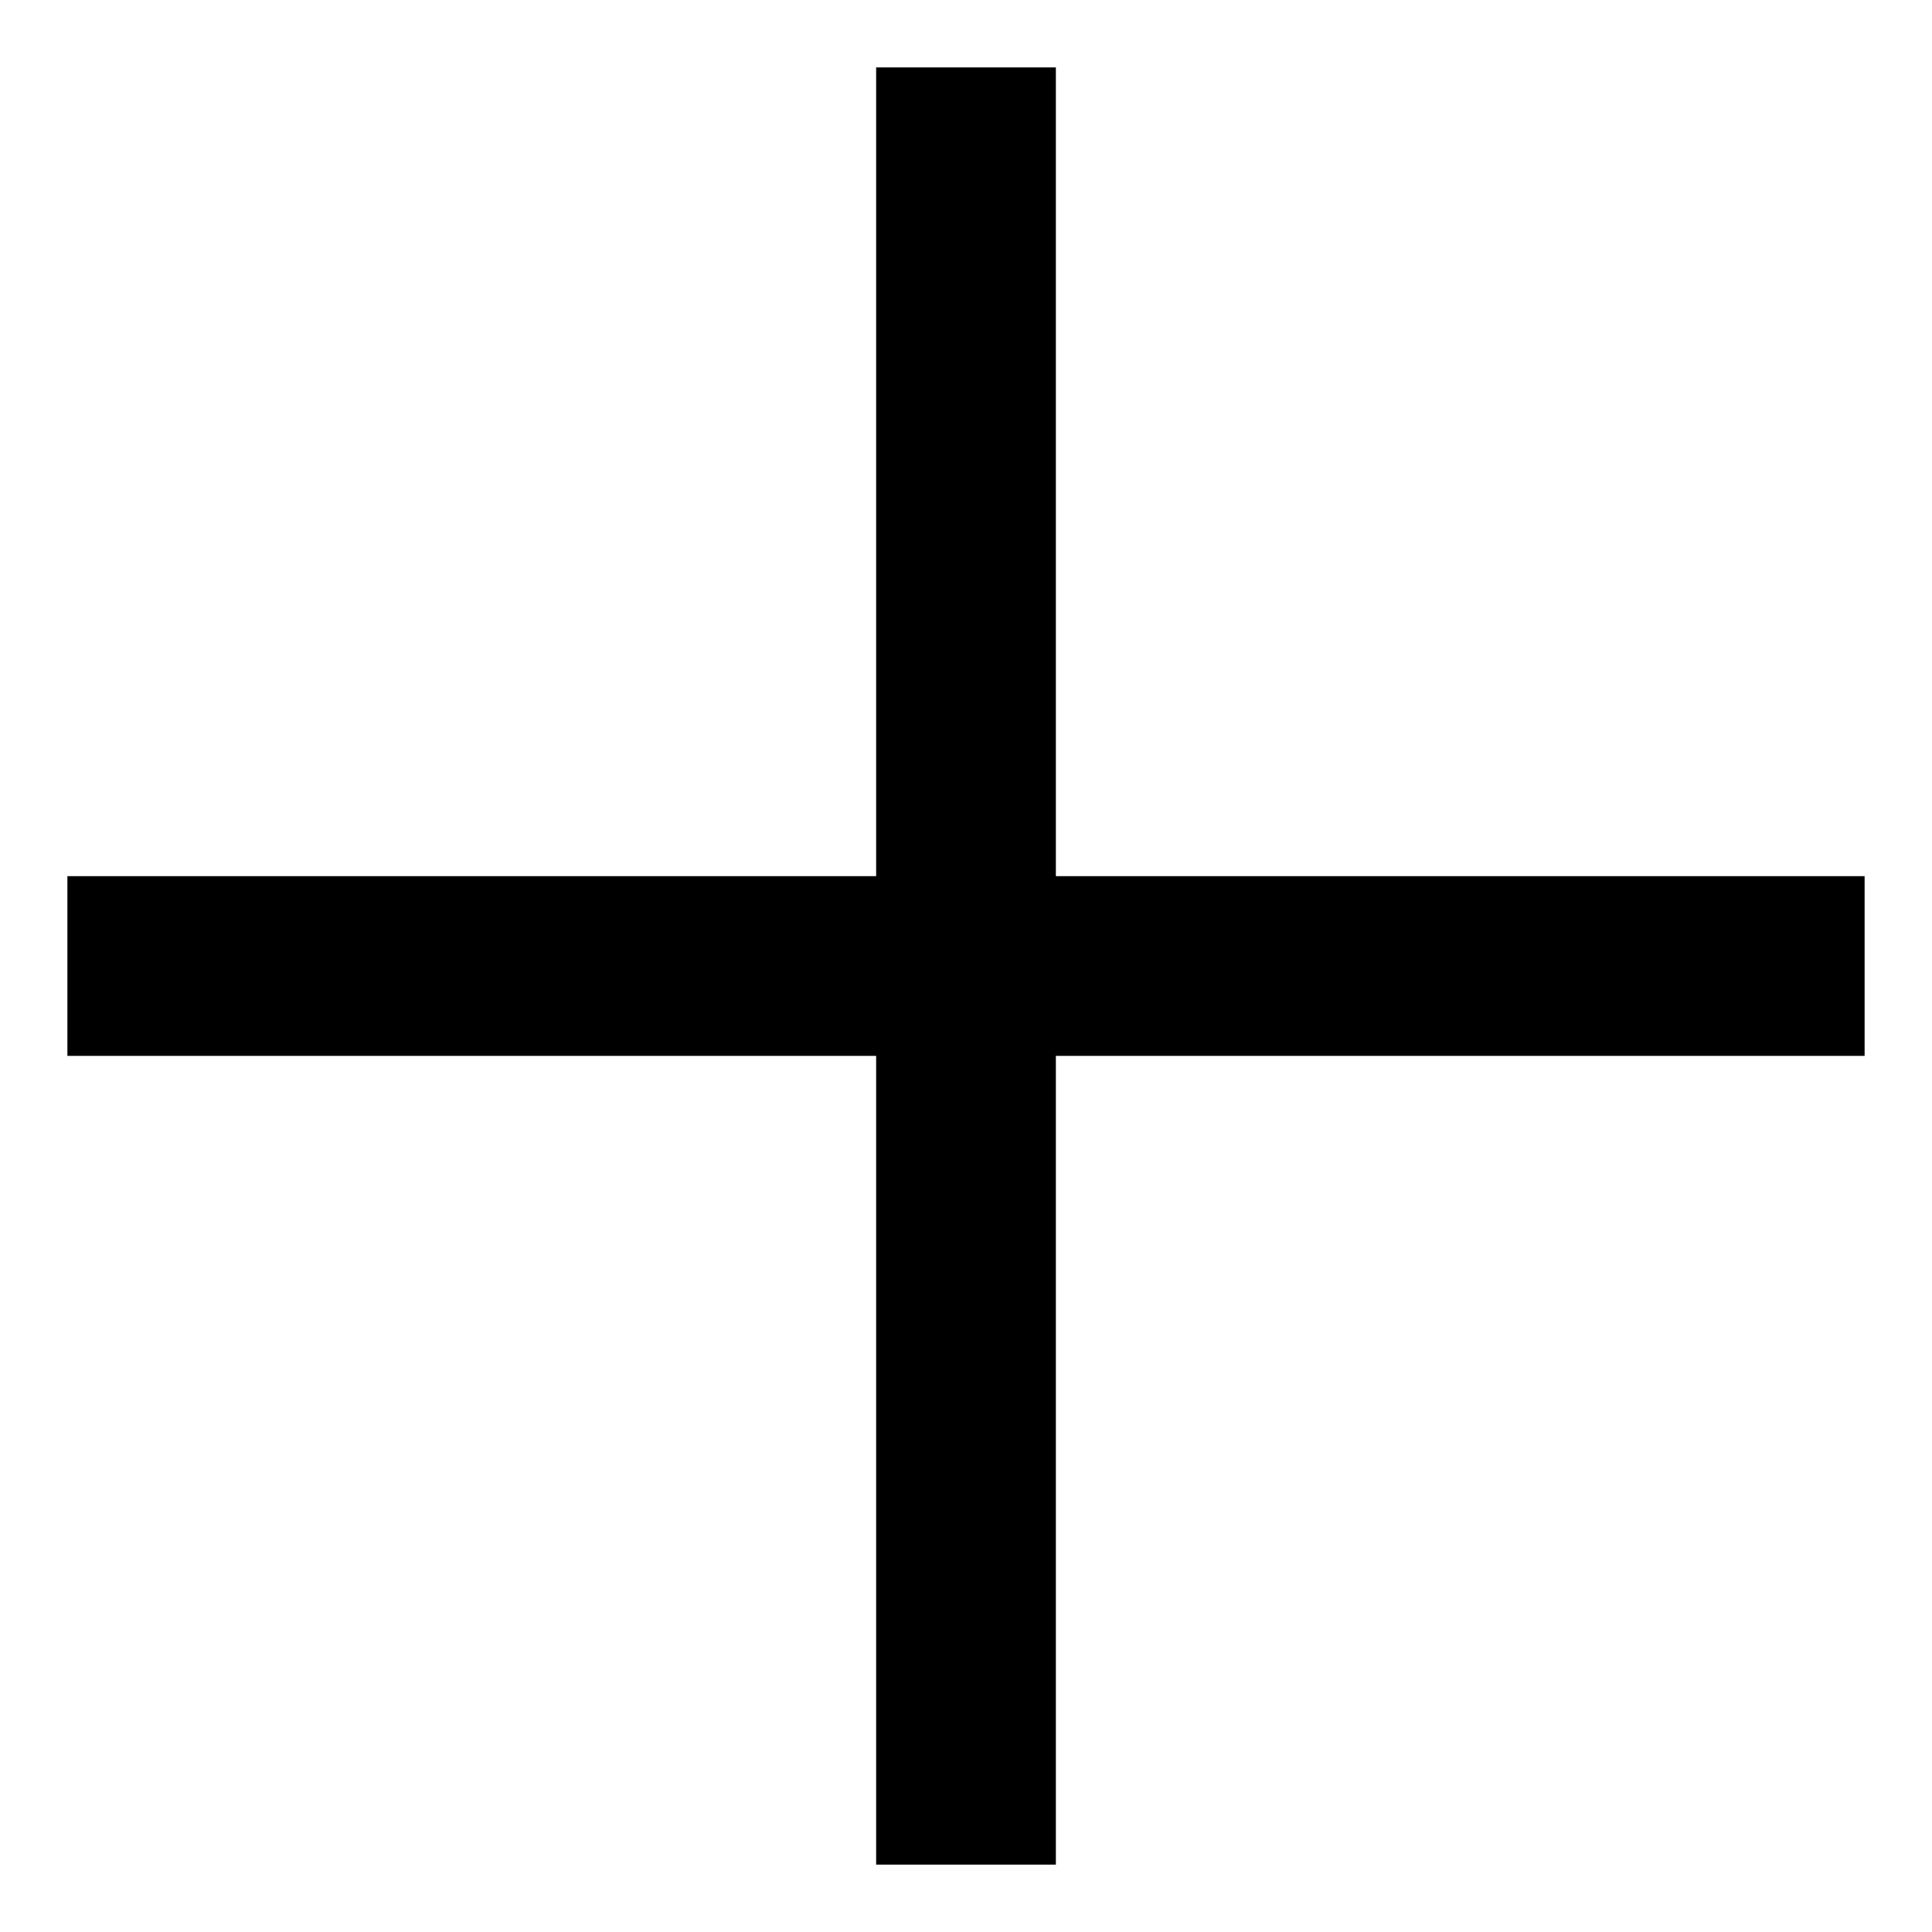
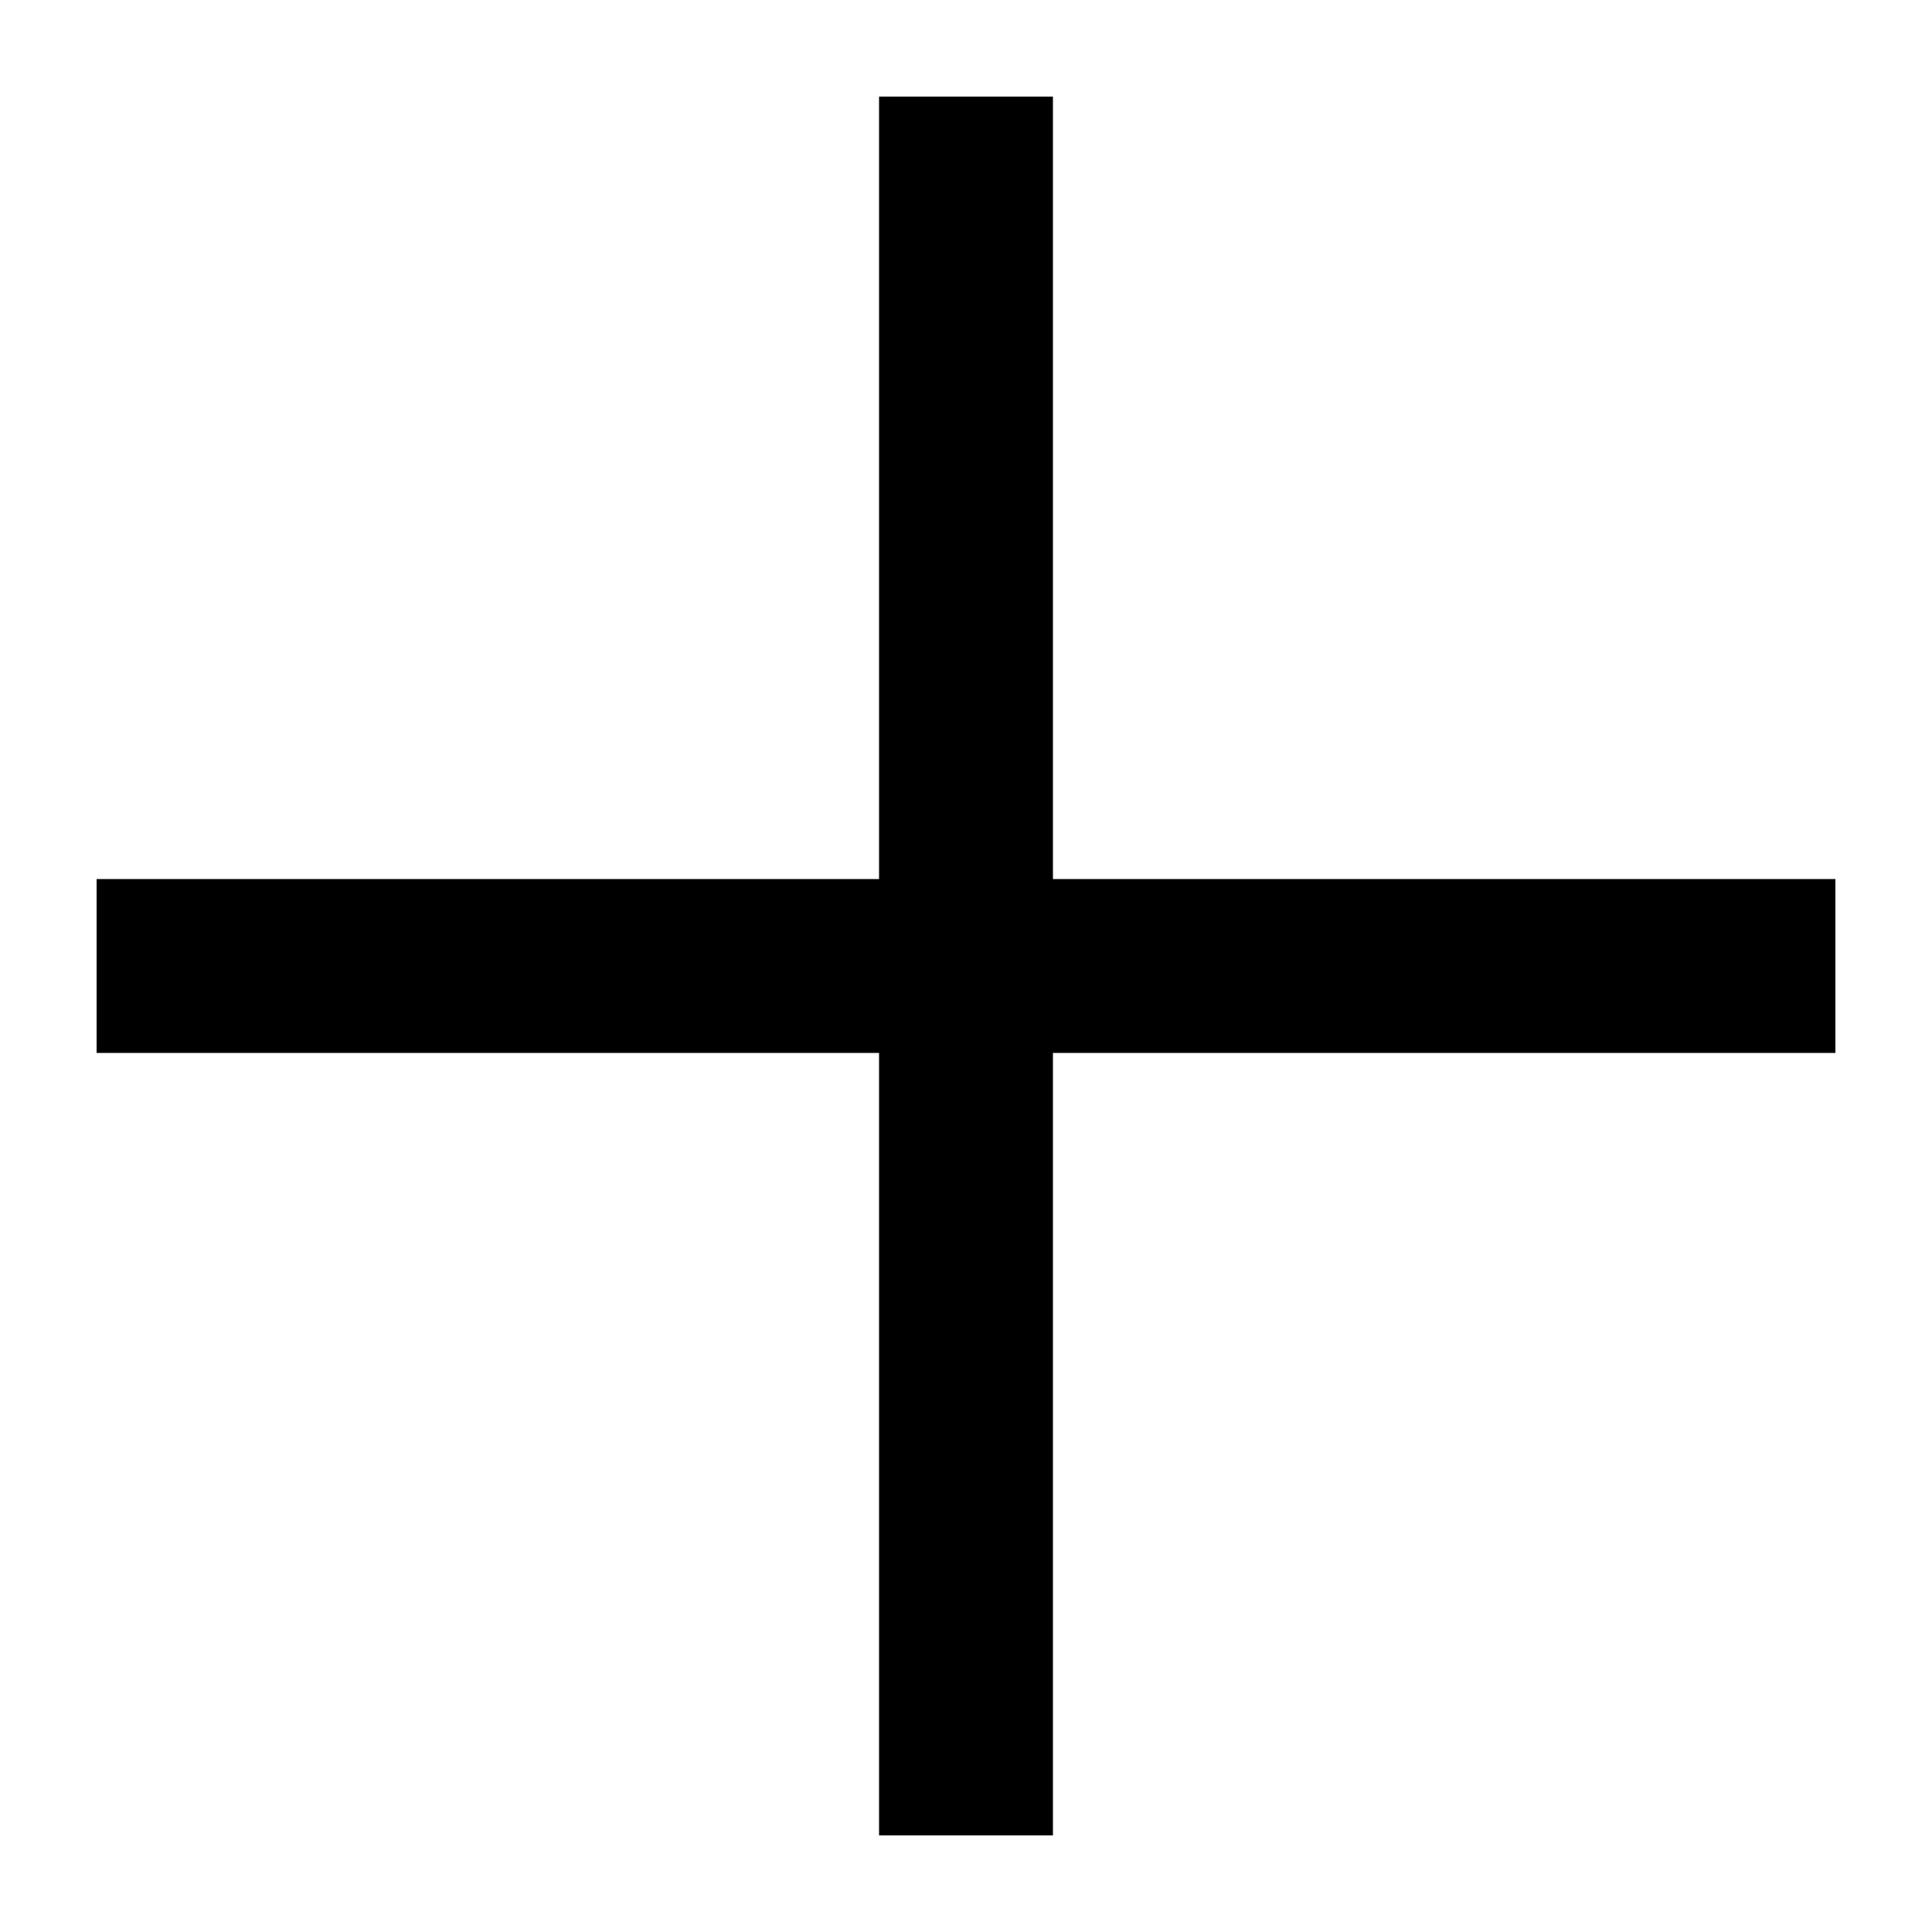
- <svg xmlns="http://www.w3.org/2000/svg" width="10.75" height="10.75" viewBox="-821.965 -3692.997 10.75 10.75">
+ <svg xmlns="http://www.w3.org/2000/svg" viewBox="-792.5 -3690.5 10 10" width="10" height="10">
  <g fill="none">
-     <path fill="#000" d="M-821.59-3688.122h10v1h-10z" />
-     <path fill="#000" d="M-817.09-3692.622h1v10h-1z" />
+     <path fill="#000" d="M-792-3685.95h9v.9h-9z" />
+     <path fill="#000" d="M-787.95-3690h.9v9h-.9z" />
  </g>
</svg>
